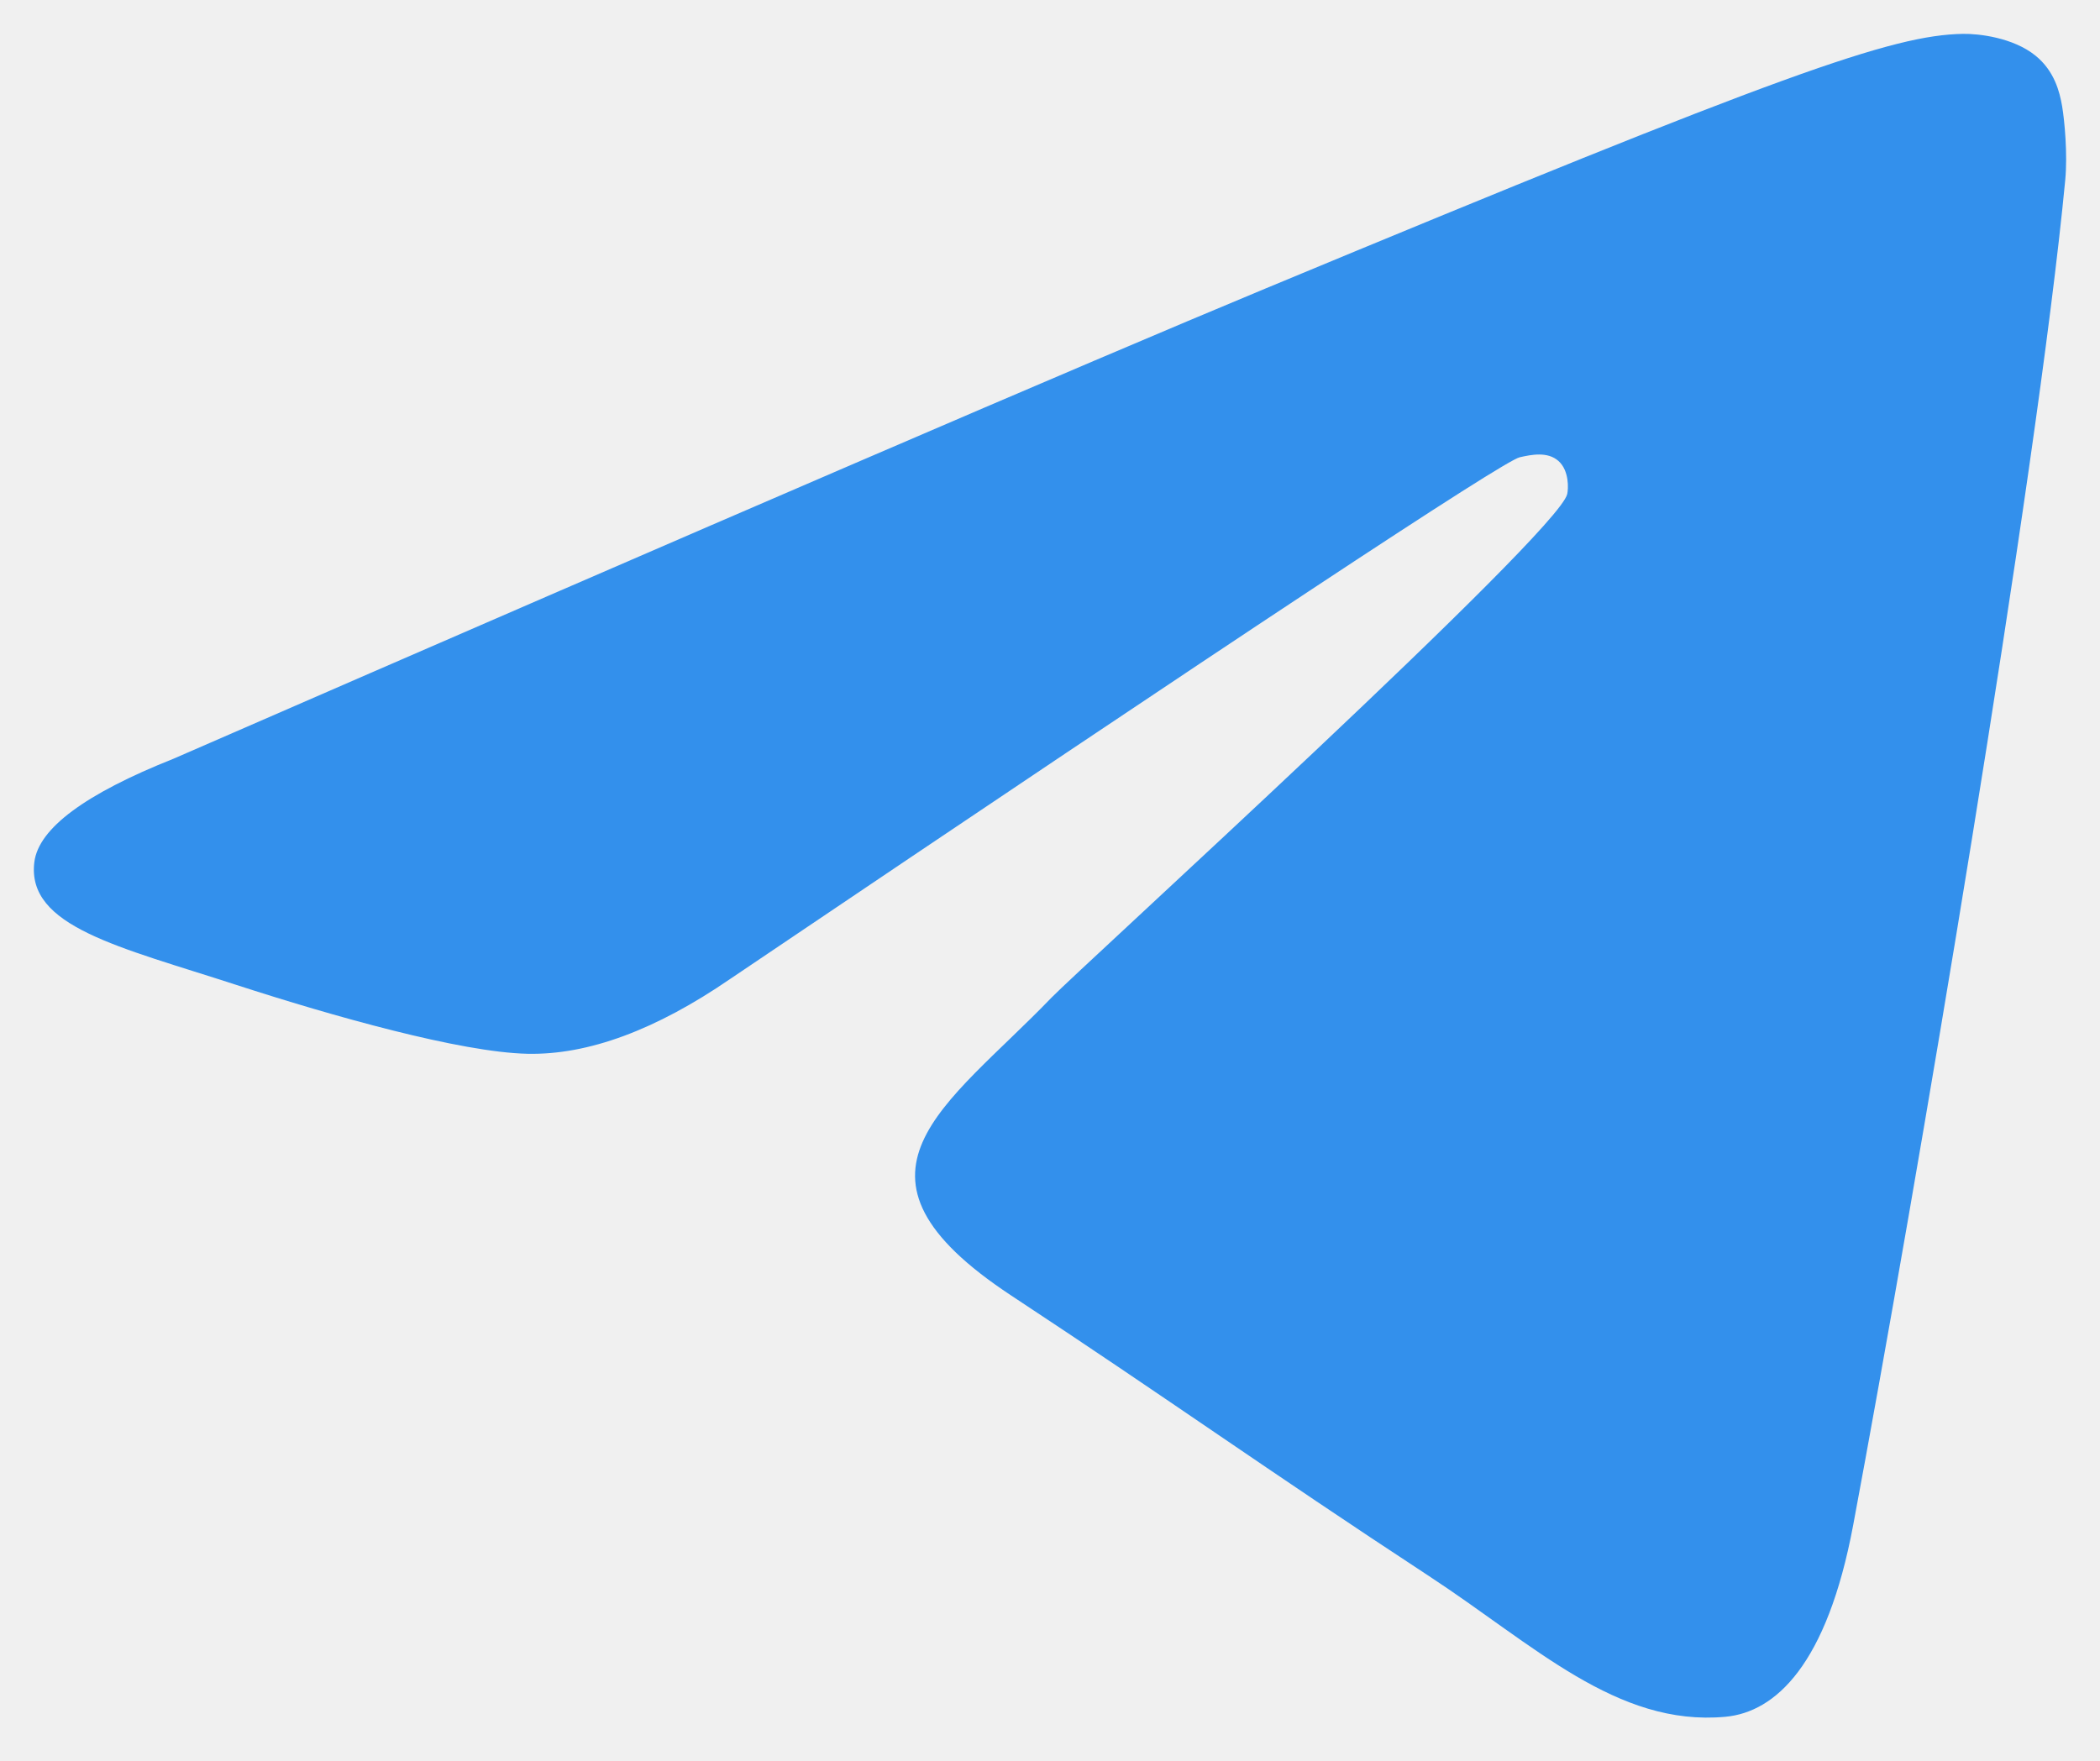
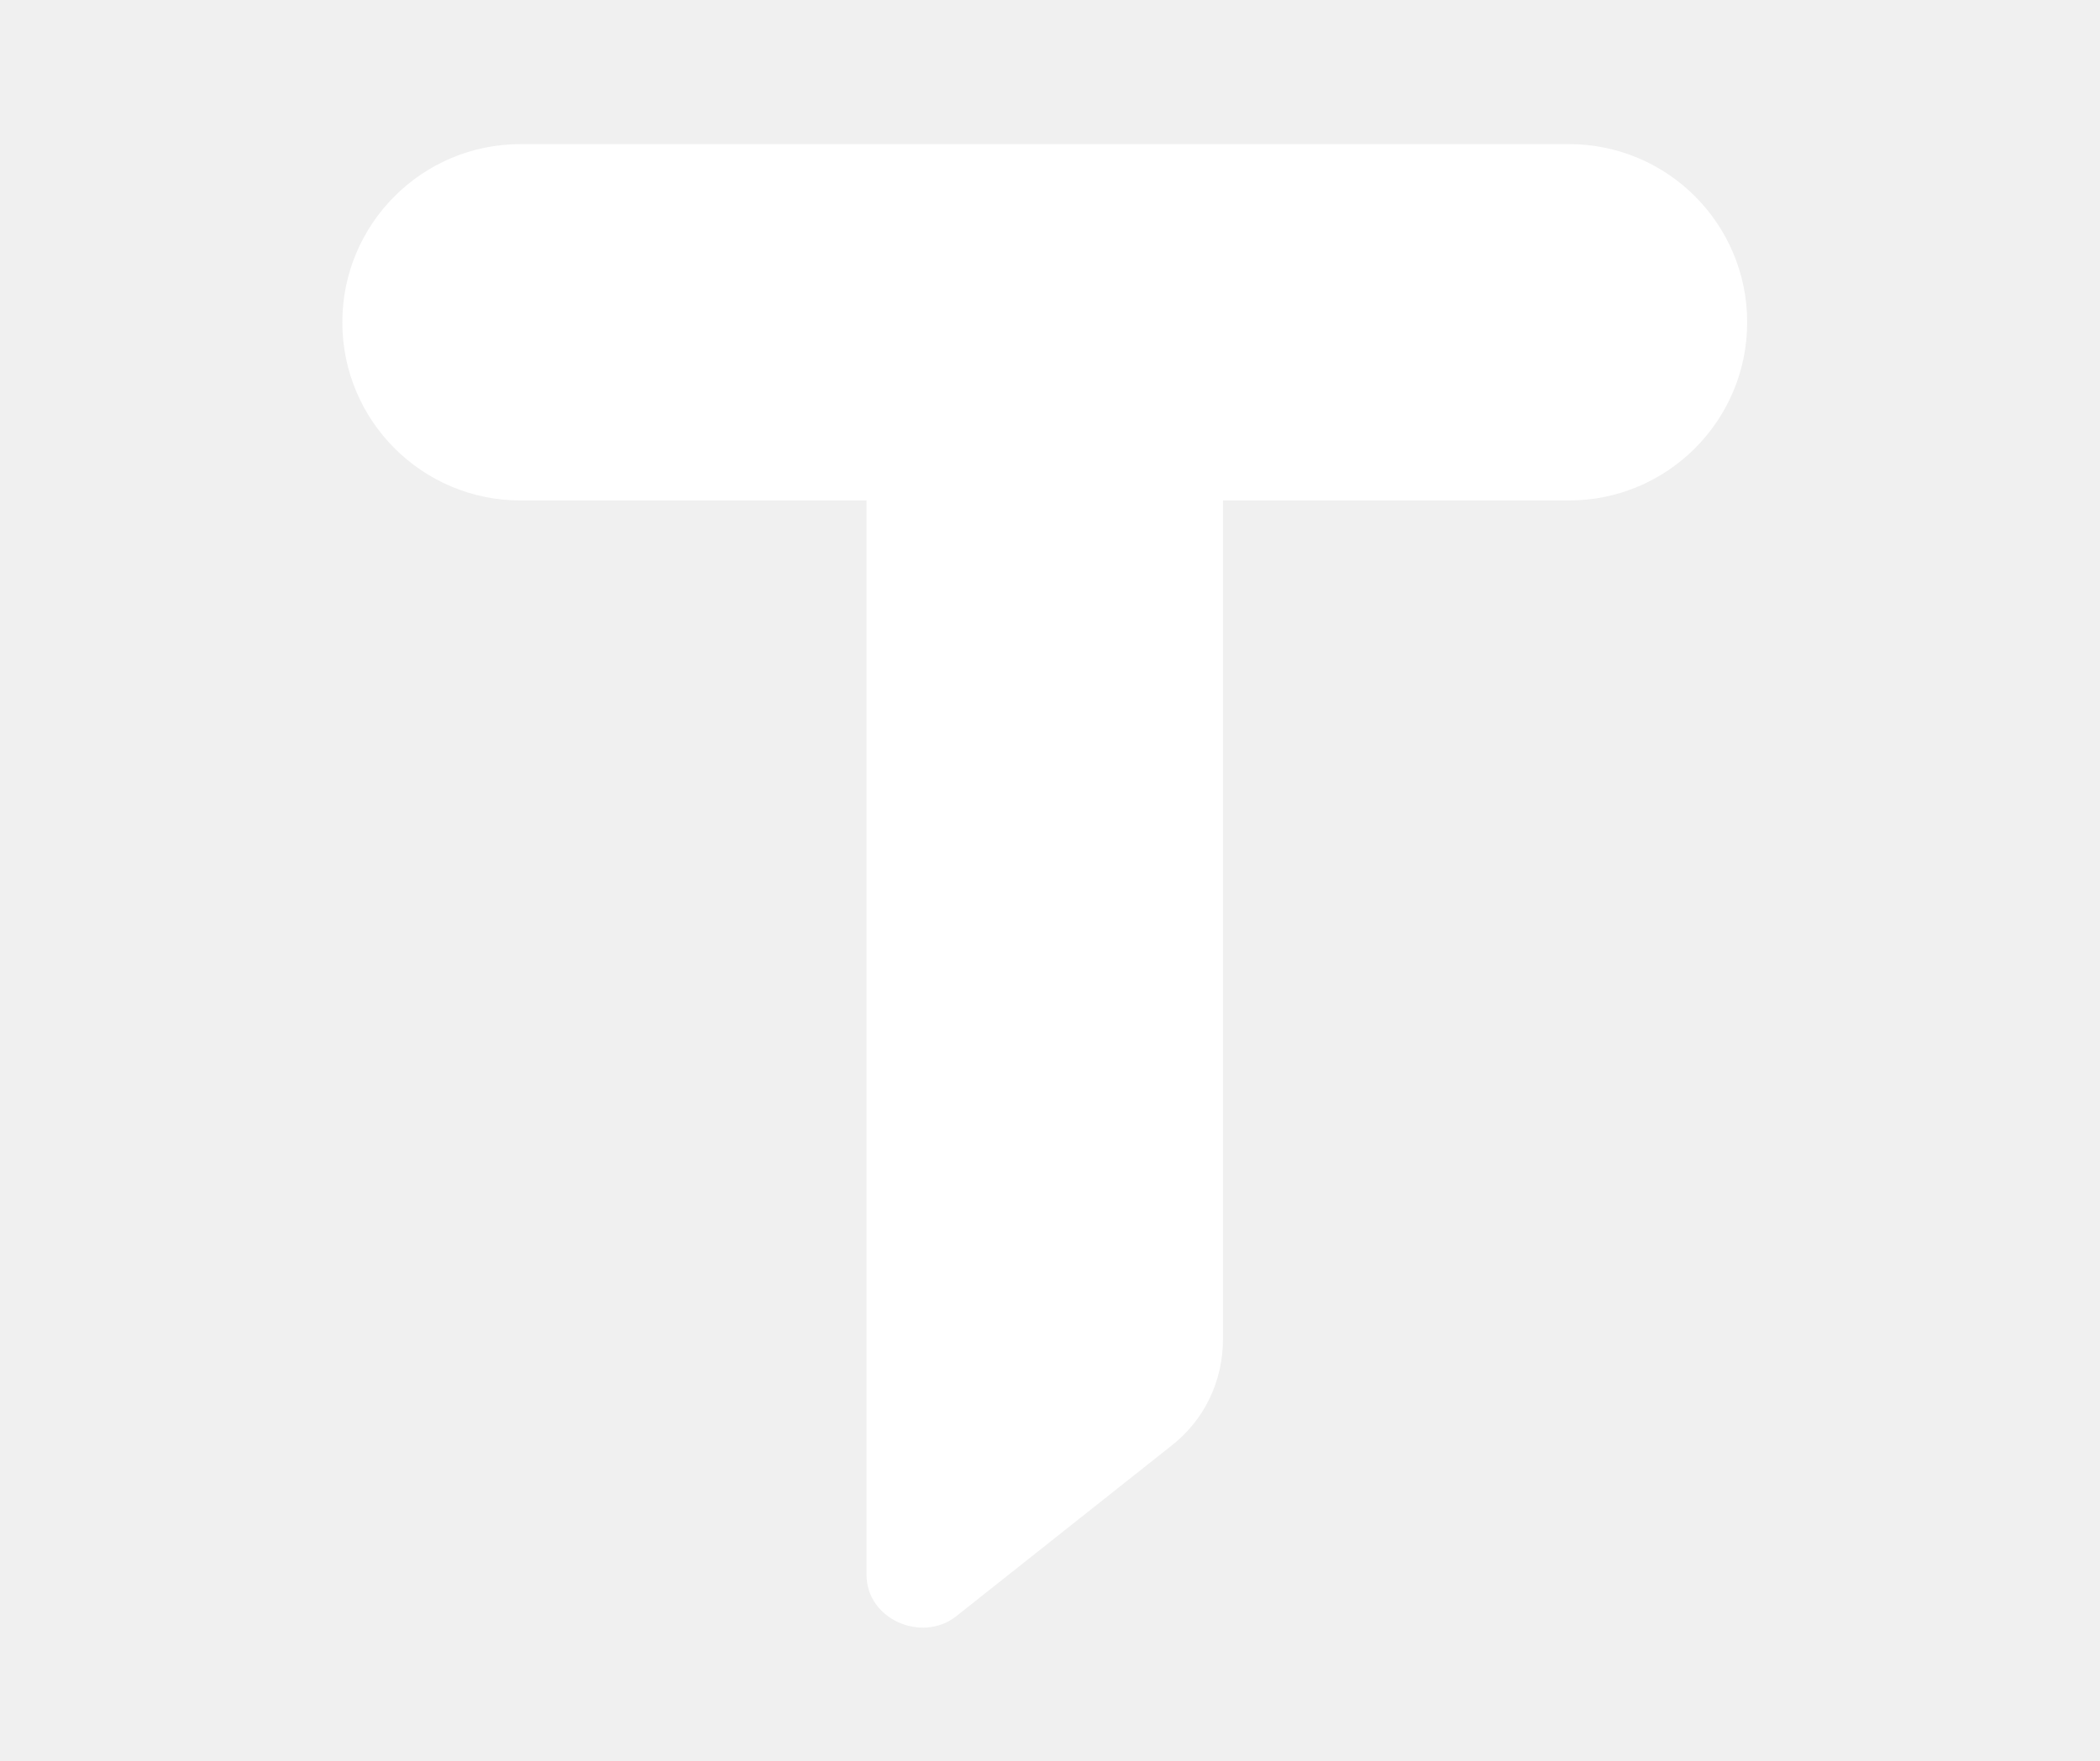
- <svg xmlns="http://www.w3.org/2000/svg" width="31" height="26" viewBox="0 0 31 26" fill="none">
-   <path fill-rule="evenodd" clip-rule="evenodd" d="M2.562 11.203C10.615 7.694 15.985 5.381 18.672 4.264C26.344 1.073 27.938 0.518 28.977 0.5C29.205 0.496 29.716 0.553 30.047 0.821C30.327 1.048 30.404 1.354 30.441 1.569C30.477 1.784 30.523 2.274 30.487 2.657C30.071 7.025 28.272 17.625 27.357 22.517C26.97 24.587 26.207 25.282 25.469 25.35C23.865 25.497 22.647 24.289 21.093 23.271C18.662 21.677 17.288 20.685 14.928 19.13C12.201 17.332 13.969 16.345 15.523 14.73C15.93 14.308 22.998 7.879 23.135 7.296C23.152 7.223 23.168 6.951 23.006 6.807C22.845 6.664 22.606 6.713 22.434 6.752C22.191 6.807 18.306 9.374 10.782 14.453C9.68 15.21 8.681 15.579 7.787 15.56C6.8 15.539 4.903 15.002 3.492 14.544C1.762 13.981 0.388 13.684 0.507 12.729C0.57 12.232 1.255 11.723 2.562 11.203Z" fill="#3390ec" />
+ <svg xmlns="http://www.w3.org/2000/svg" width="31" height="26" viewBox="114 189 800 672">
+   <rect x="244" y="244" width="536" height="136" rx="68" fill="#ffffff" />
+   <path d="M444 316 H580 V700 C580 716 573 731 560 741 L478 806 C465 816 444 807 444 790 Z" fill="#ffffff" />
</svg>
